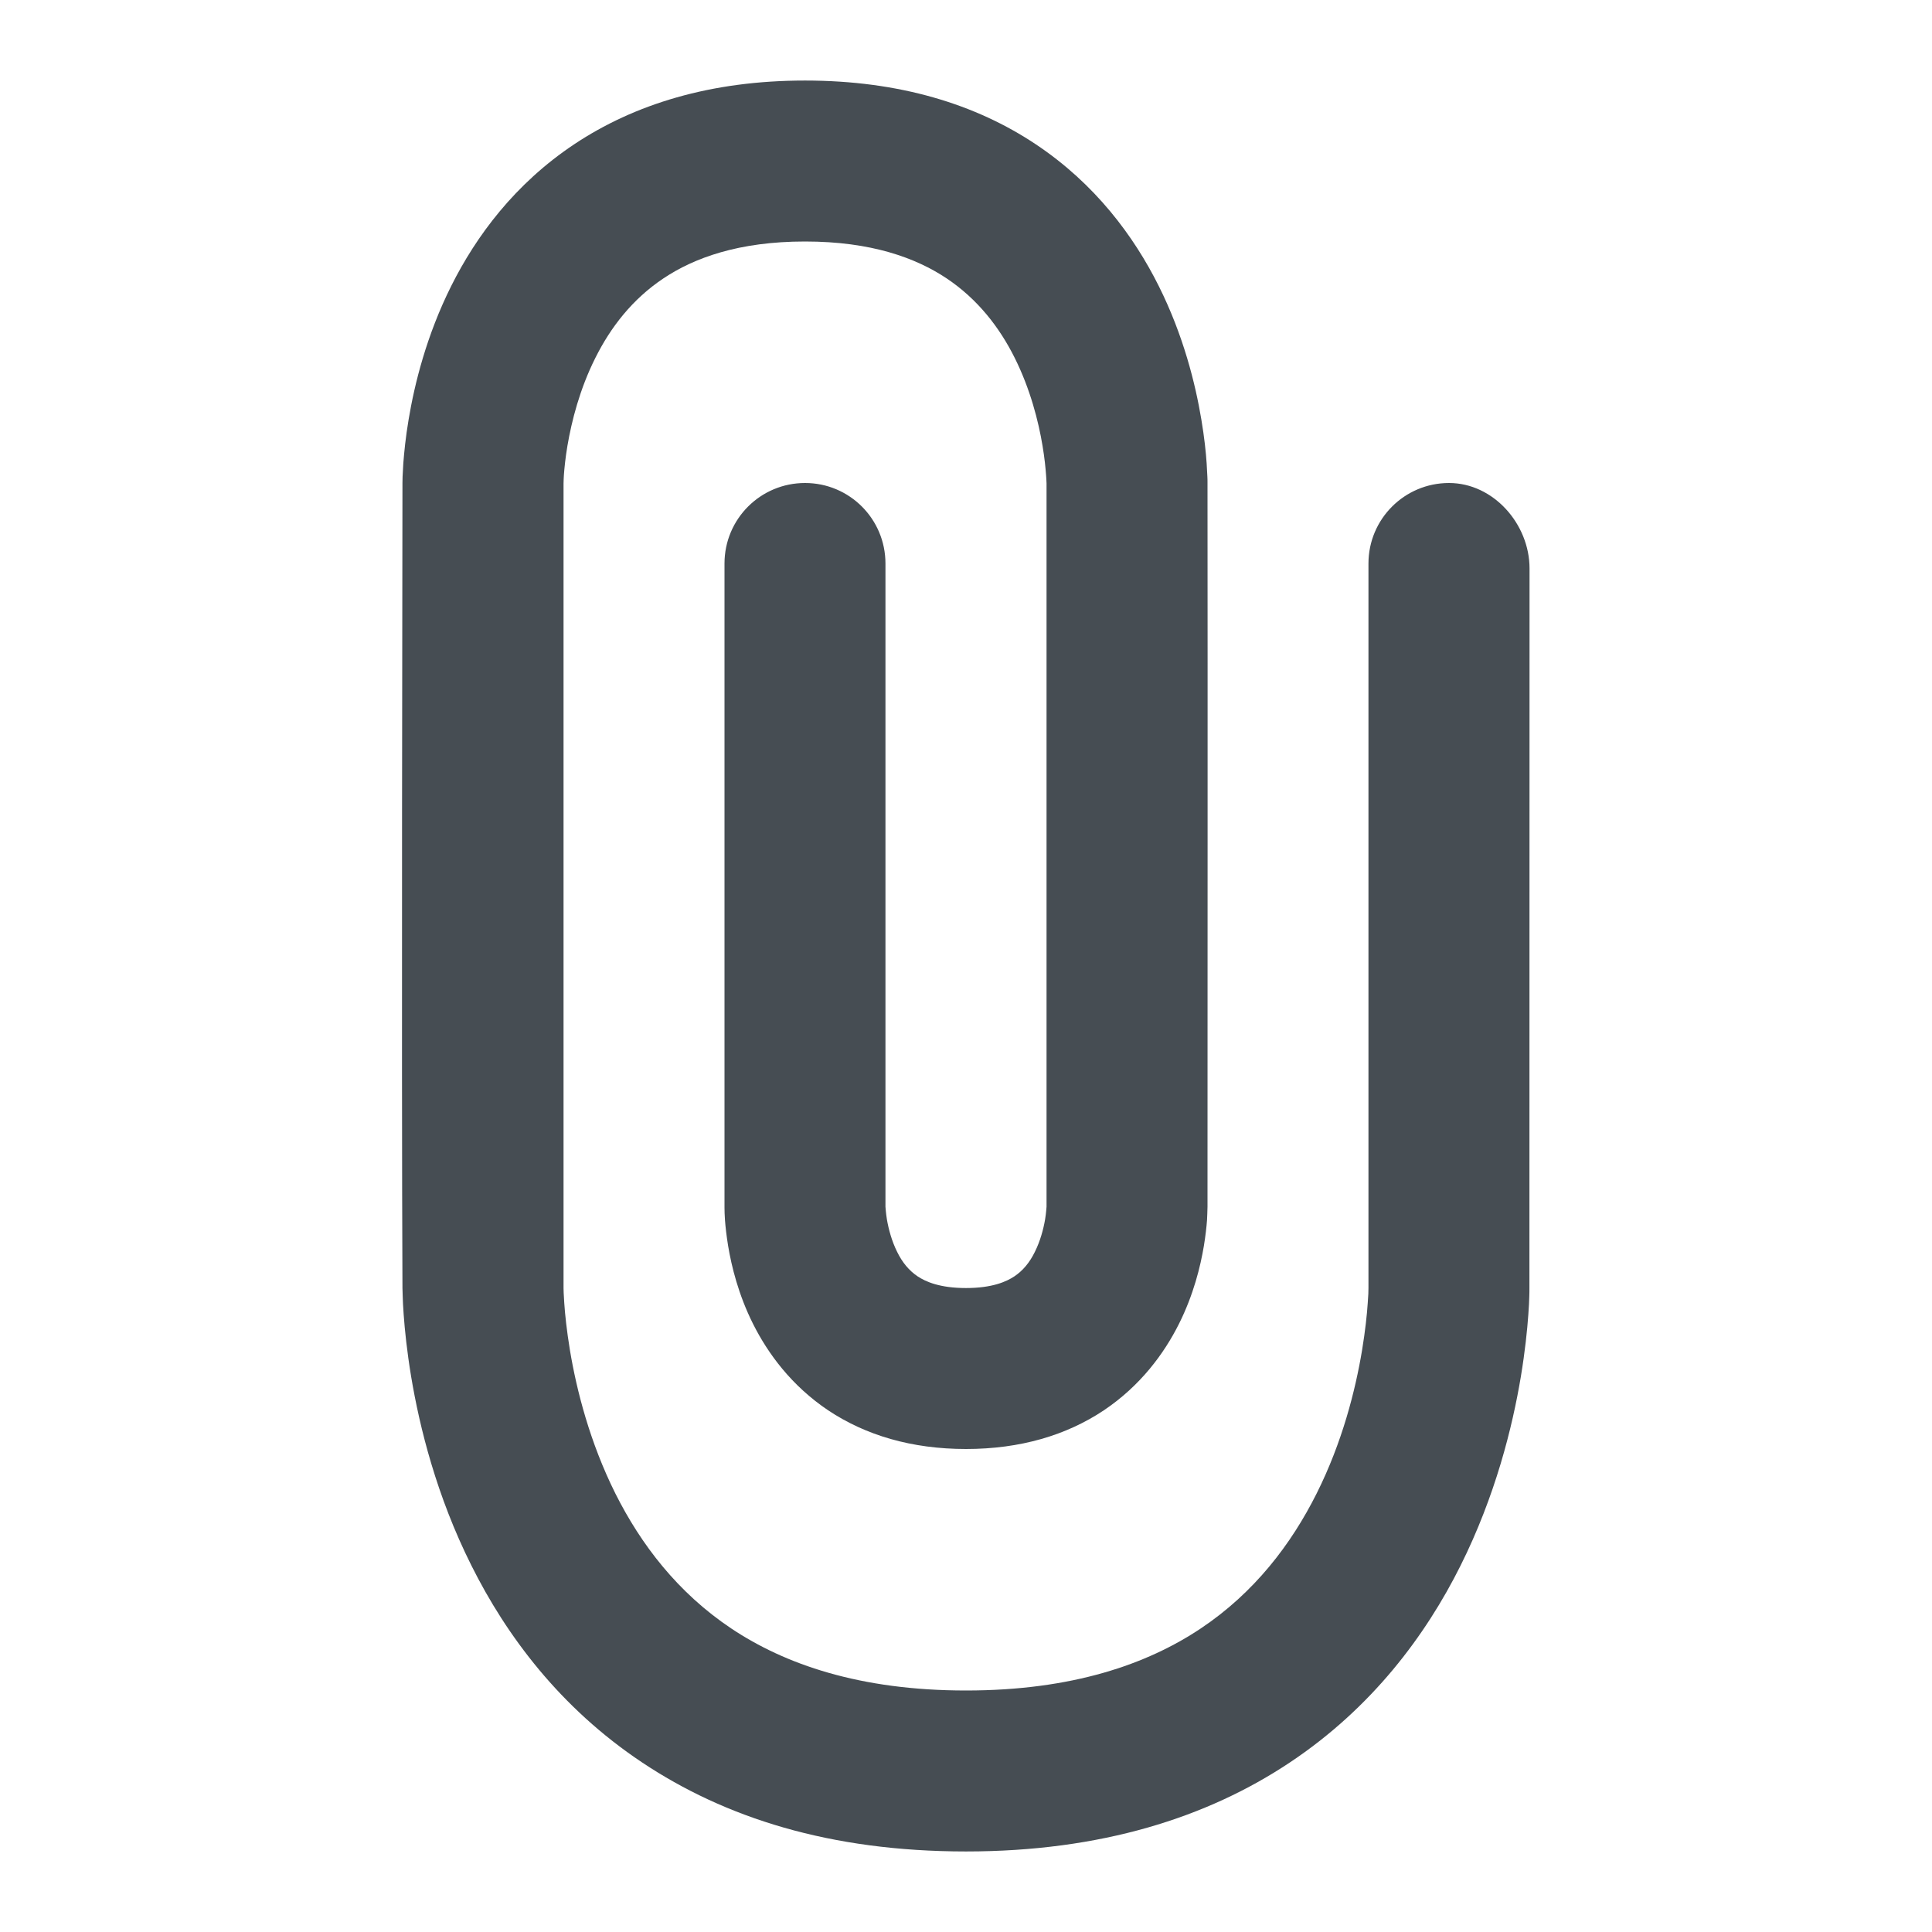
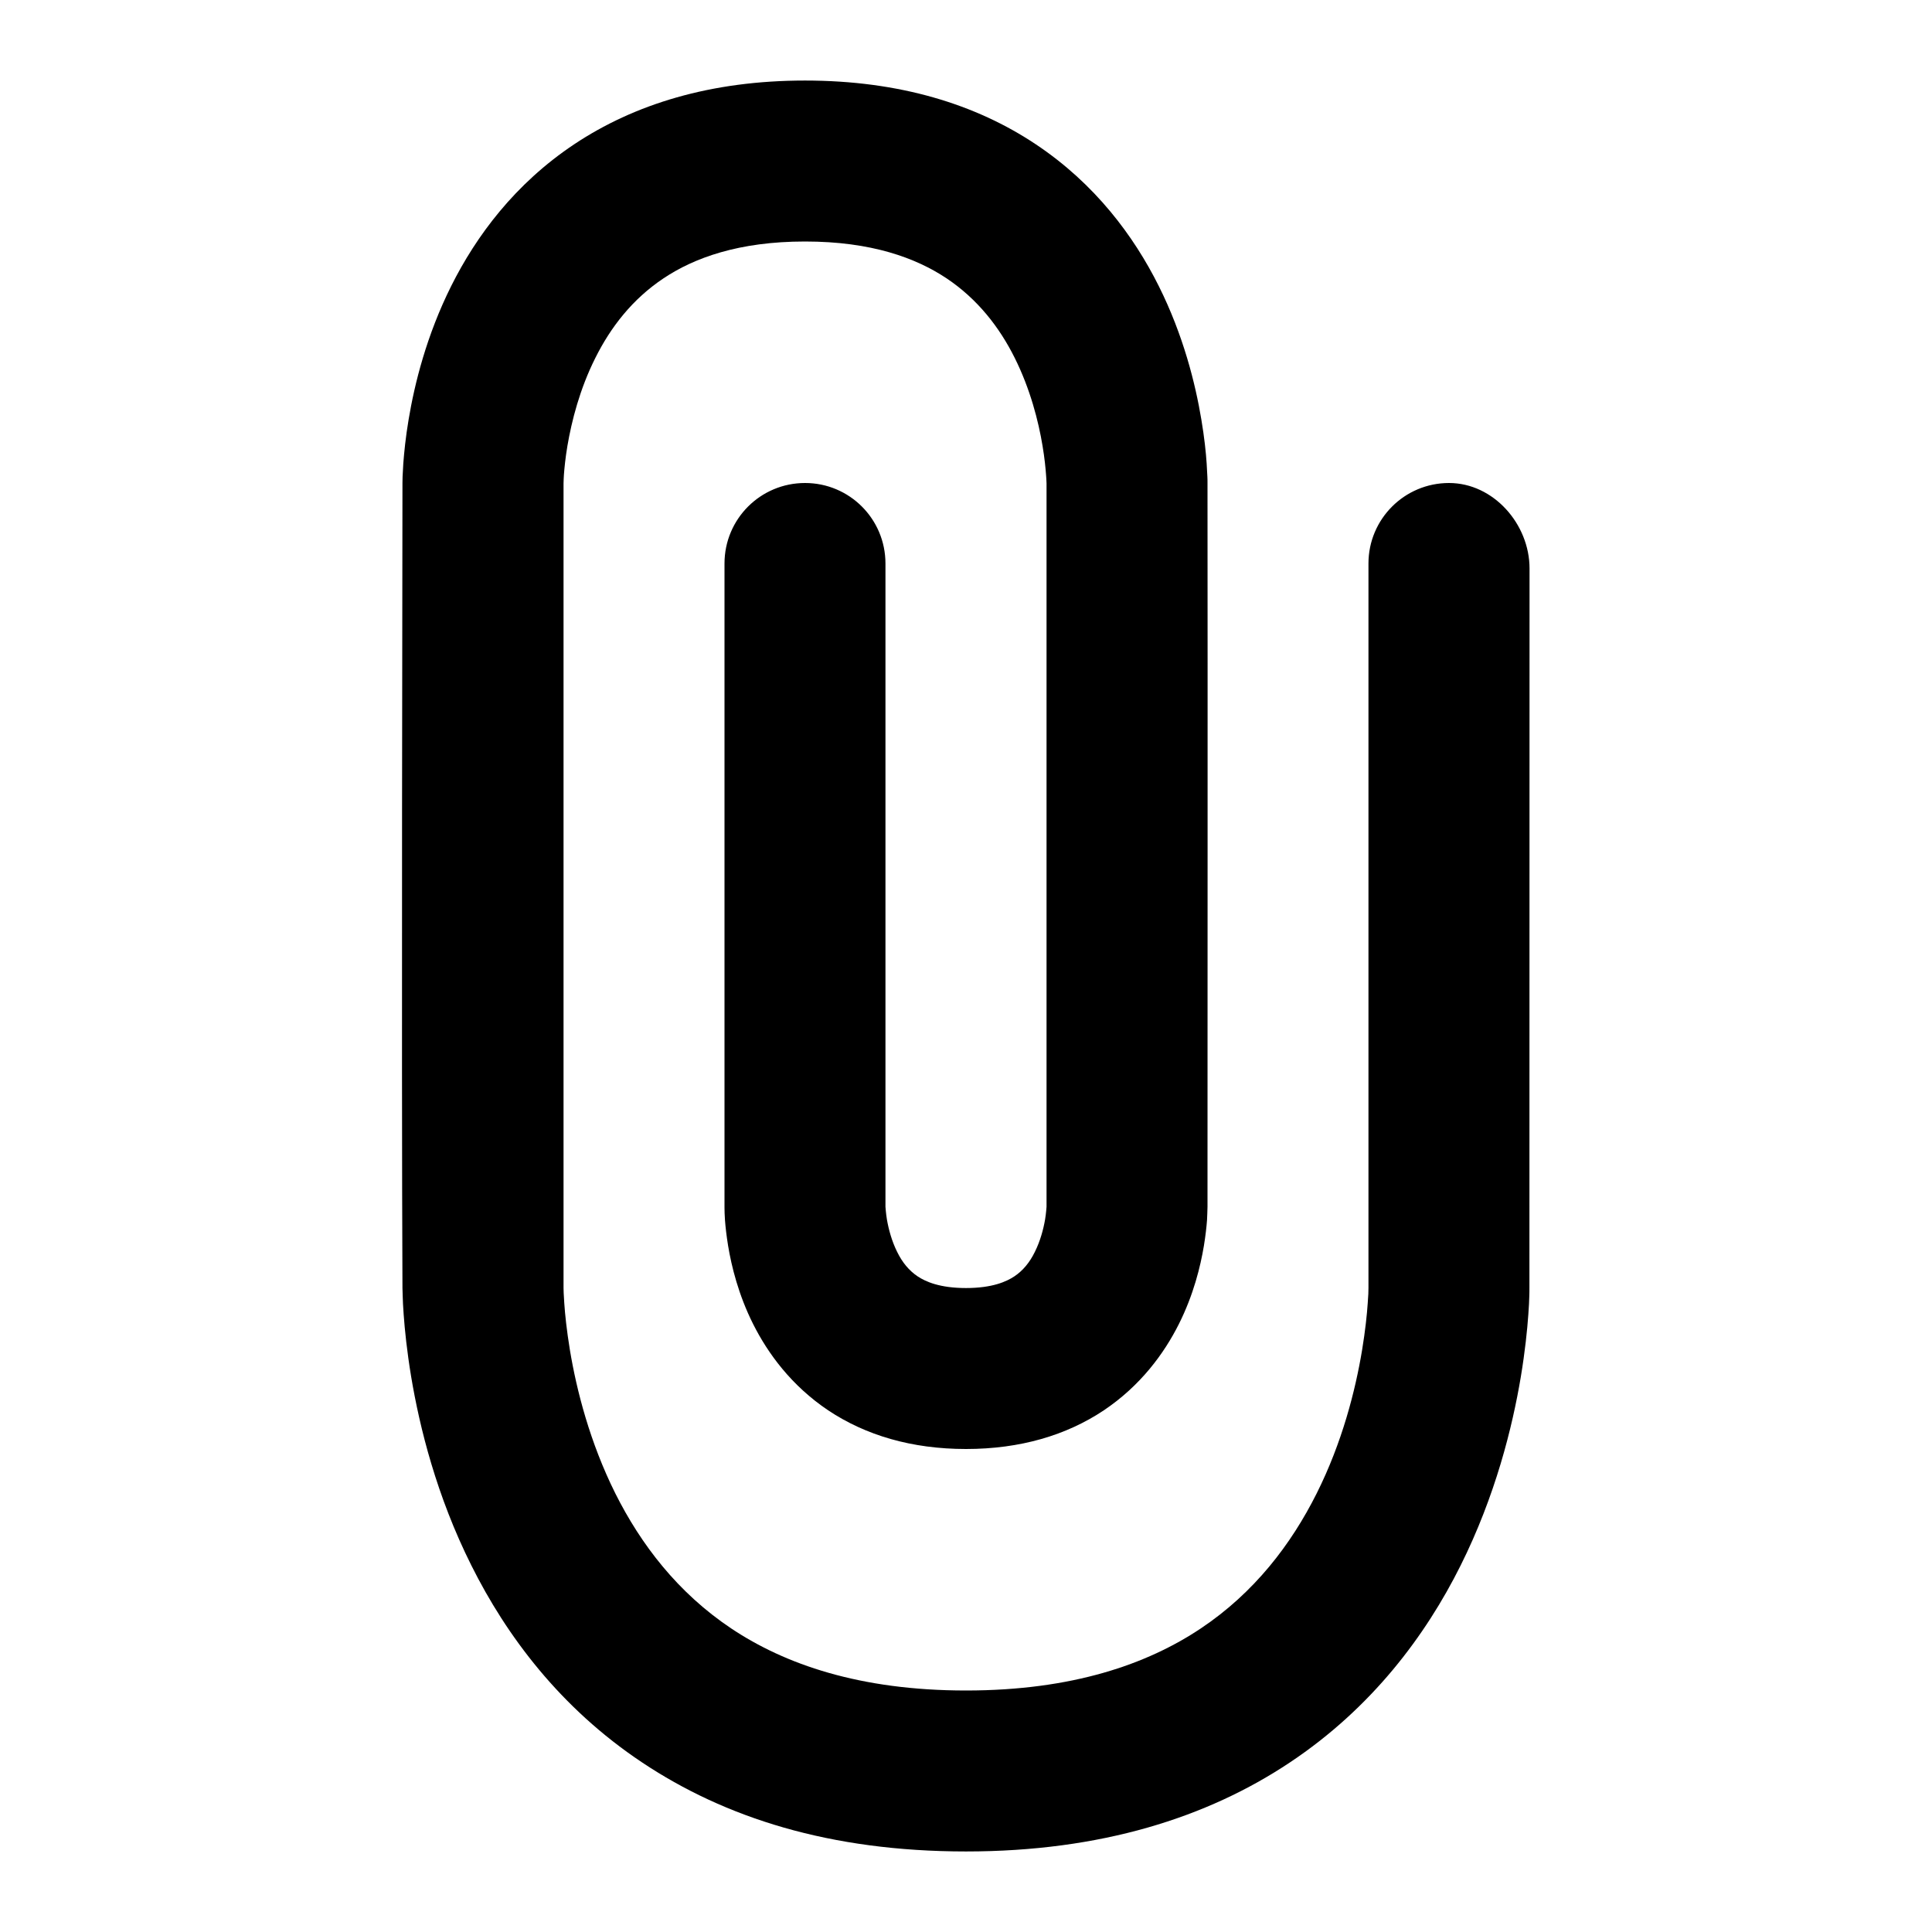
<svg xmlns="http://www.w3.org/2000/svg" width="16" height="16" viewBox="0 0 16 16" fill="none">
-   <path fill-rule="evenodd" clip-rule="evenodd" d="M11.333 10.666L11.333 4.667C11.333 4.298 11.632 4 12 4C12.368 4 12.667 4.34 12.667 4.708C12.667 4.708 12.666 10.66 12.666 10.666C12.666 10.689 12.666 10.711 12.665 10.734C12.664 10.771 12.662 10.822 12.657 10.886C12.648 11.013 12.63 11.19 12.595 11.401C12.525 11.82 12.384 12.388 12.096 12.965C11.807 13.544 11.362 14.143 10.682 14.596C9.998 15.052 9.117 15.333 8 15.333C6.87 15.333 6.002 15.052 5.318 14.596C4.638 14.143 4.193 13.544 3.904 12.965C3.615 12.388 3.475 11.82 3.405 11.401C3.37 11.19 3.352 11.013 3.343 10.886C3.338 10.822 3.336 10.771 3.335 10.734C3.334 10.711 3.334 10.689 3.333 10.667C3.324 8.821 3.333 4.188 3.333 3.999C3.333 3.982 3.334 3.965 3.334 3.948C3.335 3.92 3.337 3.883 3.34 3.838C3.347 3.747 3.359 3.622 3.384 3.474C3.433 3.18 3.532 2.778 3.737 2.368C3.943 1.956 4.263 1.523 4.755 1.195C5.252 0.864 5.883 0.667 6.667 0.667C7.45 0.667 8.082 0.864 8.578 1.195C9.07 1.523 9.39 1.956 9.596 2.368C9.801 2.778 9.9 3.18 9.949 3.474C9.974 3.622 9.987 3.747 9.993 3.838C9.996 3.883 9.998 3.92 9.999 3.948C10 3.965 10 3.982 10 3.998C10.002 5.997 10 7.995 10 9.994C9.999 10.028 9.998 10.07 9.996 10.105C9.992 10.159 9.984 10.232 9.97 10.318C9.942 10.486 9.885 10.722 9.763 10.965C9.64 11.21 9.445 11.476 9.141 11.68C8.832 11.886 8.45 12 8 12C7.55 12 7.168 11.886 6.859 11.68C6.555 11.476 6.36 11.21 6.237 10.965C6.115 10.722 6.058 10.486 6.03 10.318C6.016 10.232 6.008 10.159 6.004 10.105C6.001 10.059 6 10.031 6 10.001V4.667C6 4.298 6.298 4 6.667 4C7.035 4 7.333 4.298 7.333 4.667V9.994C7.334 10.003 7.336 10.043 7.345 10.099C7.359 10.18 7.385 10.278 7.43 10.368C7.473 10.456 7.529 10.523 7.599 10.57C7.665 10.614 7.783 10.667 8 10.667C8.217 10.667 8.335 10.614 8.401 10.57C8.471 10.523 8.527 10.456 8.57 10.368C8.615 10.278 8.641 10.18 8.655 10.099C8.664 10.043 8.666 10.003 8.667 9.994L8.667 4.003C8.666 3.979 8.665 3.956 8.663 3.933C8.659 3.878 8.651 3.794 8.634 3.693C8.6 3.487 8.532 3.222 8.404 2.965C8.277 2.71 8.096 2.477 7.839 2.305C7.585 2.136 7.217 2 6.667 2C6.117 2 5.748 2.136 5.495 2.305C5.237 2.477 5.057 2.71 4.93 2.965C4.801 3.222 4.734 3.487 4.699 3.693C4.682 3.794 4.674 3.878 4.67 3.933C4.669 3.956 4.667 3.979 4.667 4.003L4.667 10.667C4.667 10.679 4.668 10.722 4.673 10.791C4.679 10.883 4.693 11.018 4.72 11.182C4.775 11.513 4.885 11.945 5.096 12.368C5.307 12.789 5.612 13.19 6.057 13.487C6.498 13.781 7.117 14 8 14C8.883 14 9.502 13.781 9.943 13.487C10.388 13.19 10.693 12.789 10.904 12.368C11.116 11.945 11.225 11.513 11.28 11.182C11.307 11.018 11.321 10.883 11.327 10.791C11.332 10.729 11.333 10.695 11.333 10.666Z" fill="#464D53" />
+   <path fill-rule="evenodd" clip-rule="evenodd" d="M11.333 10.666L11.333 4.667C11.333 4.298 11.632 4 12 4C12.368 4 12.667 4.34 12.667 4.708C12.667 4.708 12.666 10.66 12.666 10.666C12.666 10.689 12.666 10.711 12.665 10.734C12.664 10.771 12.662 10.822 12.657 10.886C12.648 11.013 12.63 11.19 12.595 11.401C12.525 11.82 12.384 12.388 12.096 12.965C11.807 13.544 11.362 14.143 10.682 14.596C9.998 15.052 9.117 15.333 8 15.333C6.87 15.333 6.002 15.052 5.318 14.596C4.638 14.143 4.193 13.544 3.904 12.965C3.615 12.388 3.475 11.82 3.405 11.401C3.37 11.19 3.352 11.013 3.343 10.886C3.338 10.822 3.336 10.771 3.335 10.734C3.334 10.711 3.334 10.689 3.333 10.667C3.324 8.821 3.333 4.188 3.333 3.999C3.333 3.982 3.334 3.965 3.334 3.948C3.335 3.92 3.337 3.883 3.34 3.838C3.347 3.747 3.359 3.622 3.384 3.474C3.433 3.18 3.532 2.778 3.737 2.368C3.943 1.956 4.263 1.523 4.755 1.195C5.252 0.864 5.883 0.667 6.667 0.667C7.45 0.667 8.082 0.864 8.578 1.195C9.07 1.523 9.39 1.956 9.596 2.368C9.801 2.778 9.9 3.18 9.949 3.474C9.974 3.622 9.987 3.747 9.993 3.838C9.996 3.883 9.998 3.92 9.999 3.948C10 3.965 10 3.982 10 3.998C10.002 5.997 10 7.995 10 9.994C9.999 10.028 9.998 10.07 9.996 10.105C9.992 10.159 9.984 10.232 9.97 10.318C9.942 10.486 9.885 10.722 9.763 10.965C9.64 11.21 9.445 11.476 9.141 11.68C8.832 11.886 8.45 12 8 12C7.55 12 7.168 11.886 6.859 11.68C6.555 11.476 6.36 11.21 6.237 10.965C6.115 10.722 6.058 10.486 6.03 10.318C6.016 10.232 6.008 10.159 6.004 10.105C6.001 10.059 6 10.031 6 10.001V4.667C6 4.298 6.298 4 6.667 4C7.035 4 7.333 4.298 7.333 4.667V9.994C7.334 10.003 7.336 10.043 7.345 10.099C7.359 10.18 7.385 10.278 7.43 10.368C7.473 10.456 7.529 10.523 7.599 10.57C7.665 10.614 7.783 10.667 8 10.667C8.217 10.667 8.335 10.614 8.401 10.57C8.471 10.523 8.527 10.456 8.57 10.368C8.615 10.278 8.641 10.18 8.655 10.099C8.664 10.043 8.666 10.003 8.667 9.994L8.667 4.003C8.666 3.979 8.665 3.956 8.663 3.933C8.659 3.878 8.651 3.794 8.634 3.693C8.6 3.487 8.532 3.222 8.404 2.965C8.277 2.71 8.096 2.477 7.839 2.305C7.585 2.136 7.217 2 6.667 2C6.117 2 5.748 2.136 5.495 2.305C5.237 2.477 5.057 2.71 4.93 2.965C4.801 3.222 4.734 3.487 4.699 3.693C4.682 3.794 4.674 3.878 4.67 3.933C4.669 3.956 4.667 3.979 4.667 4.003L4.667 10.667C4.667 10.679 4.668 10.722 4.673 10.791C4.679 10.883 4.693 11.018 4.72 11.182C4.775 11.513 4.885 11.945 5.096 12.368C5.307 12.789 5.612 13.19 6.057 13.487C6.498 13.781 7.117 14 8 14C8.883 14 9.502 13.781 9.943 13.487C10.388 13.19 10.693 12.789 10.904 12.368C11.116 11.945 11.225 11.513 11.28 11.182C11.307 11.018 11.321 10.883 11.327 10.791C11.332 10.729 11.333 10.695 11.333 10.666Z" fill="currentColor" />
</svg>
